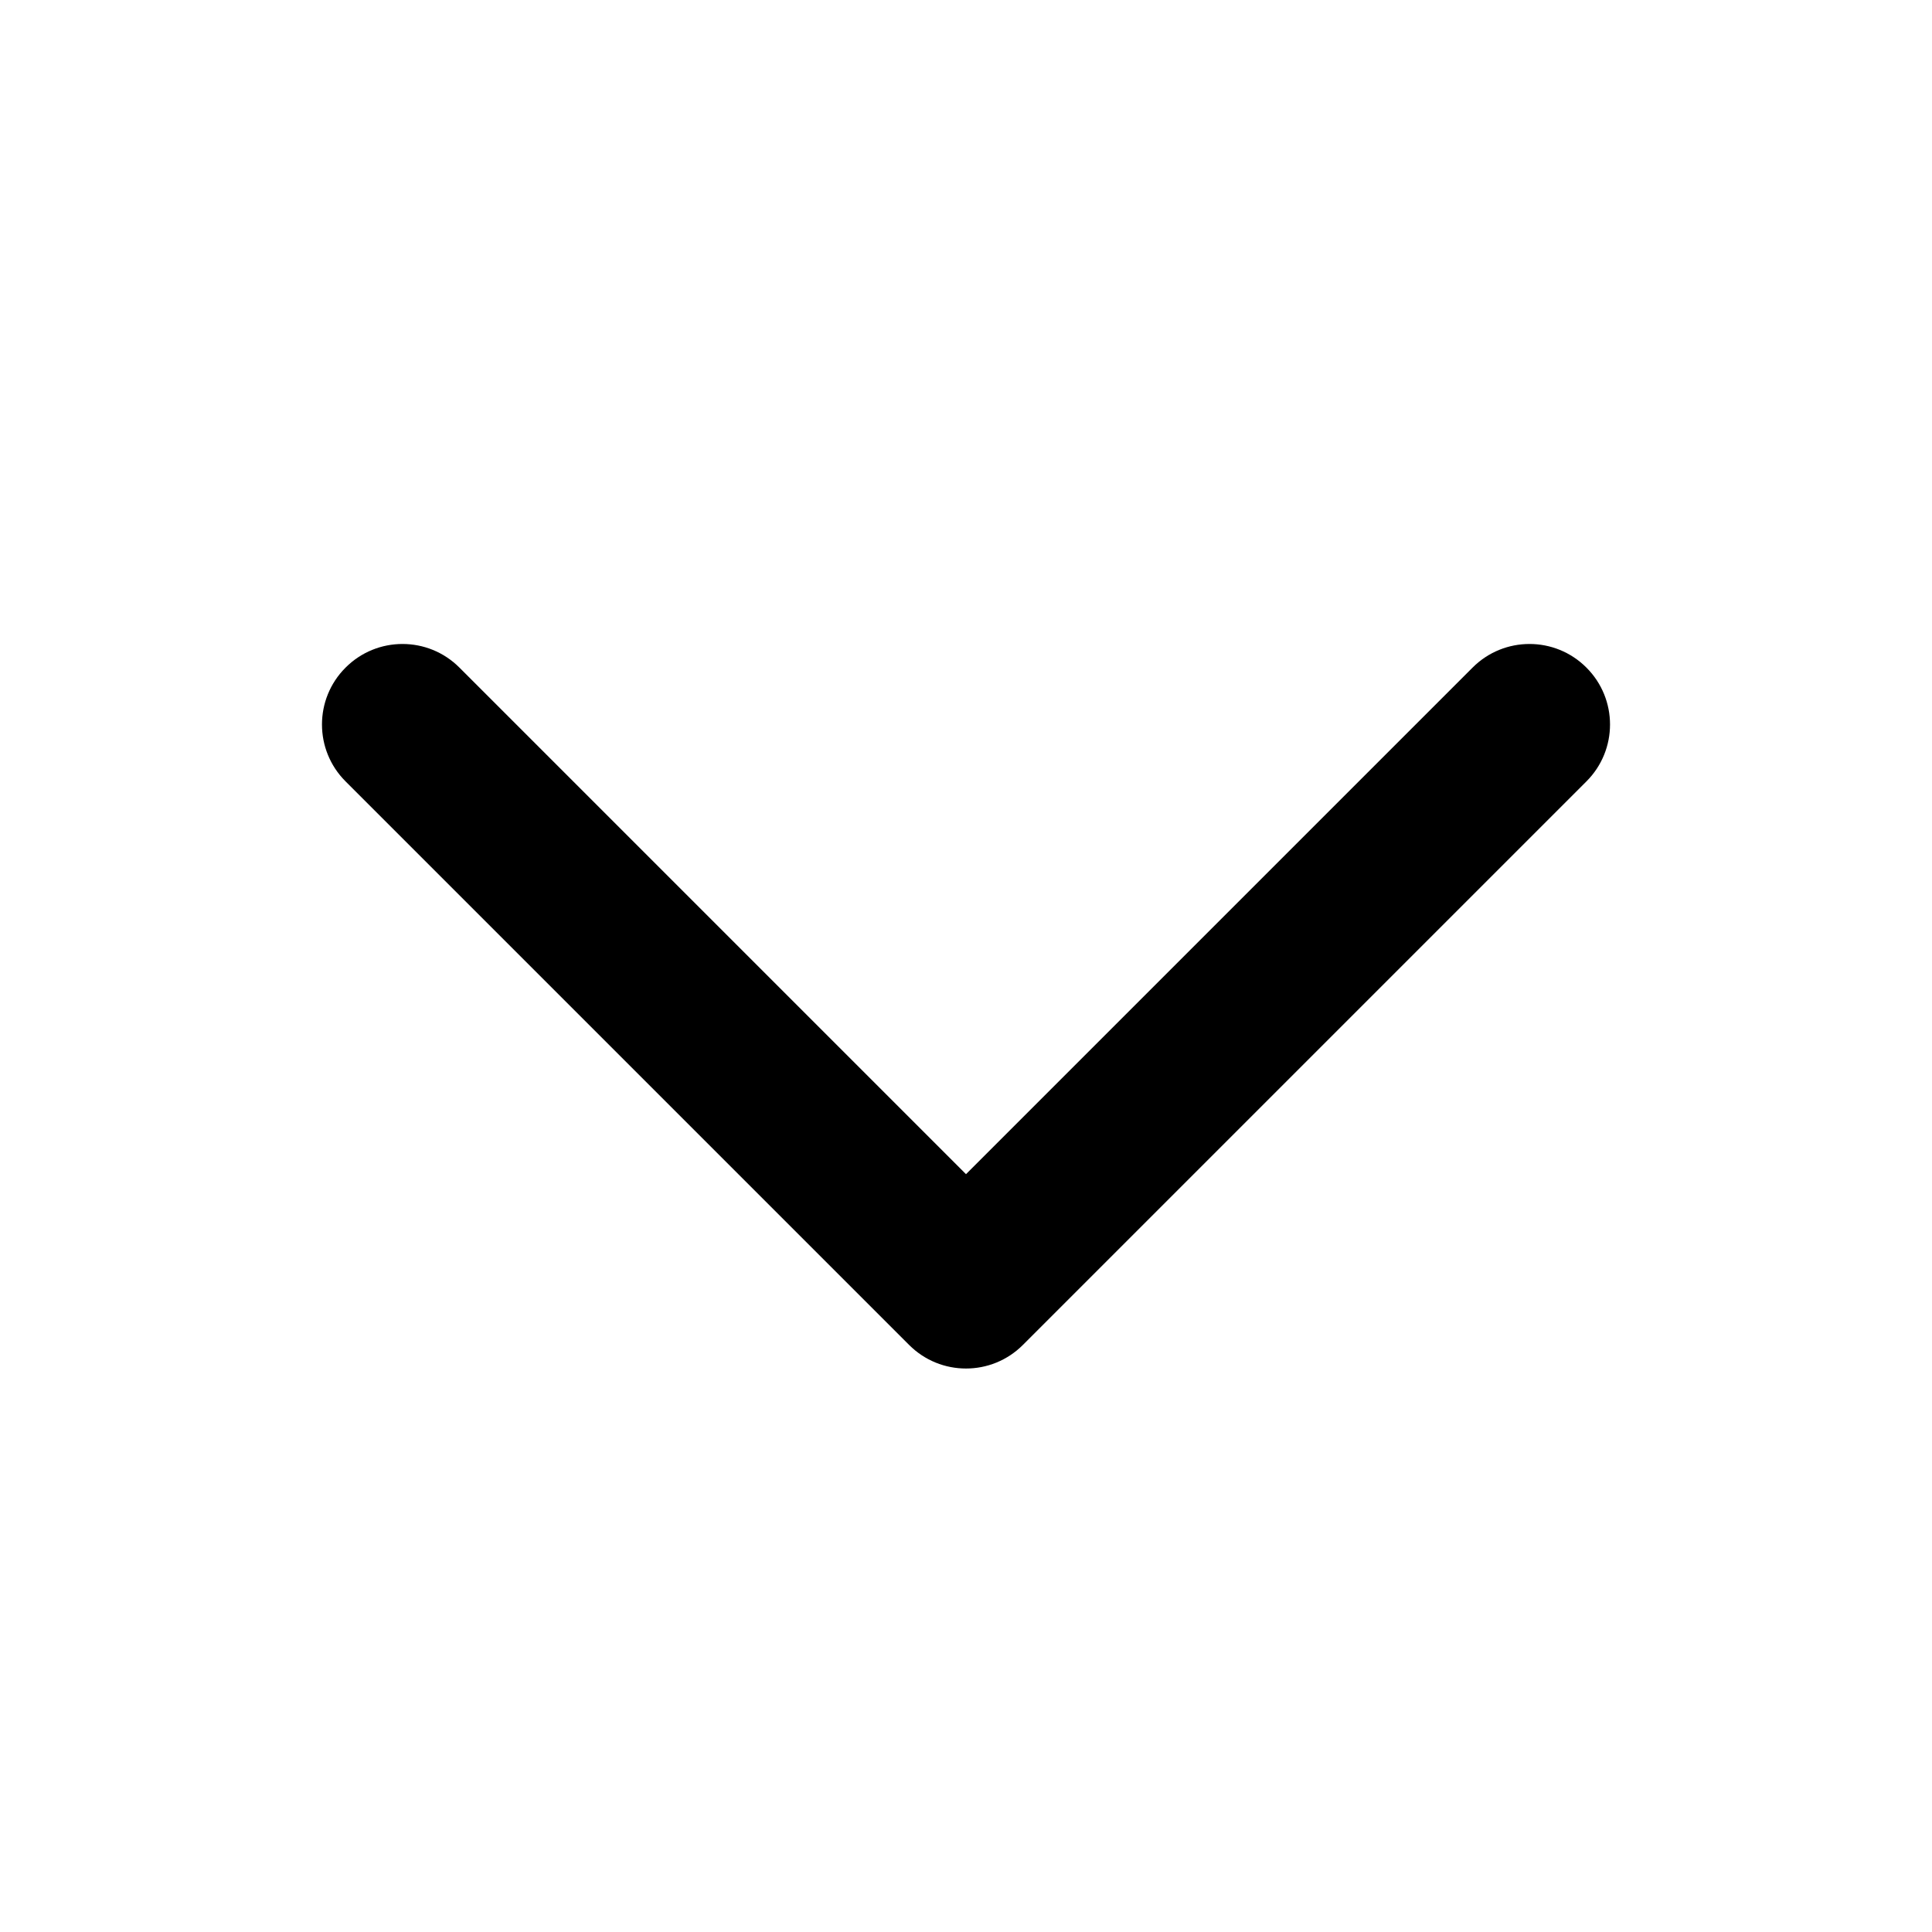
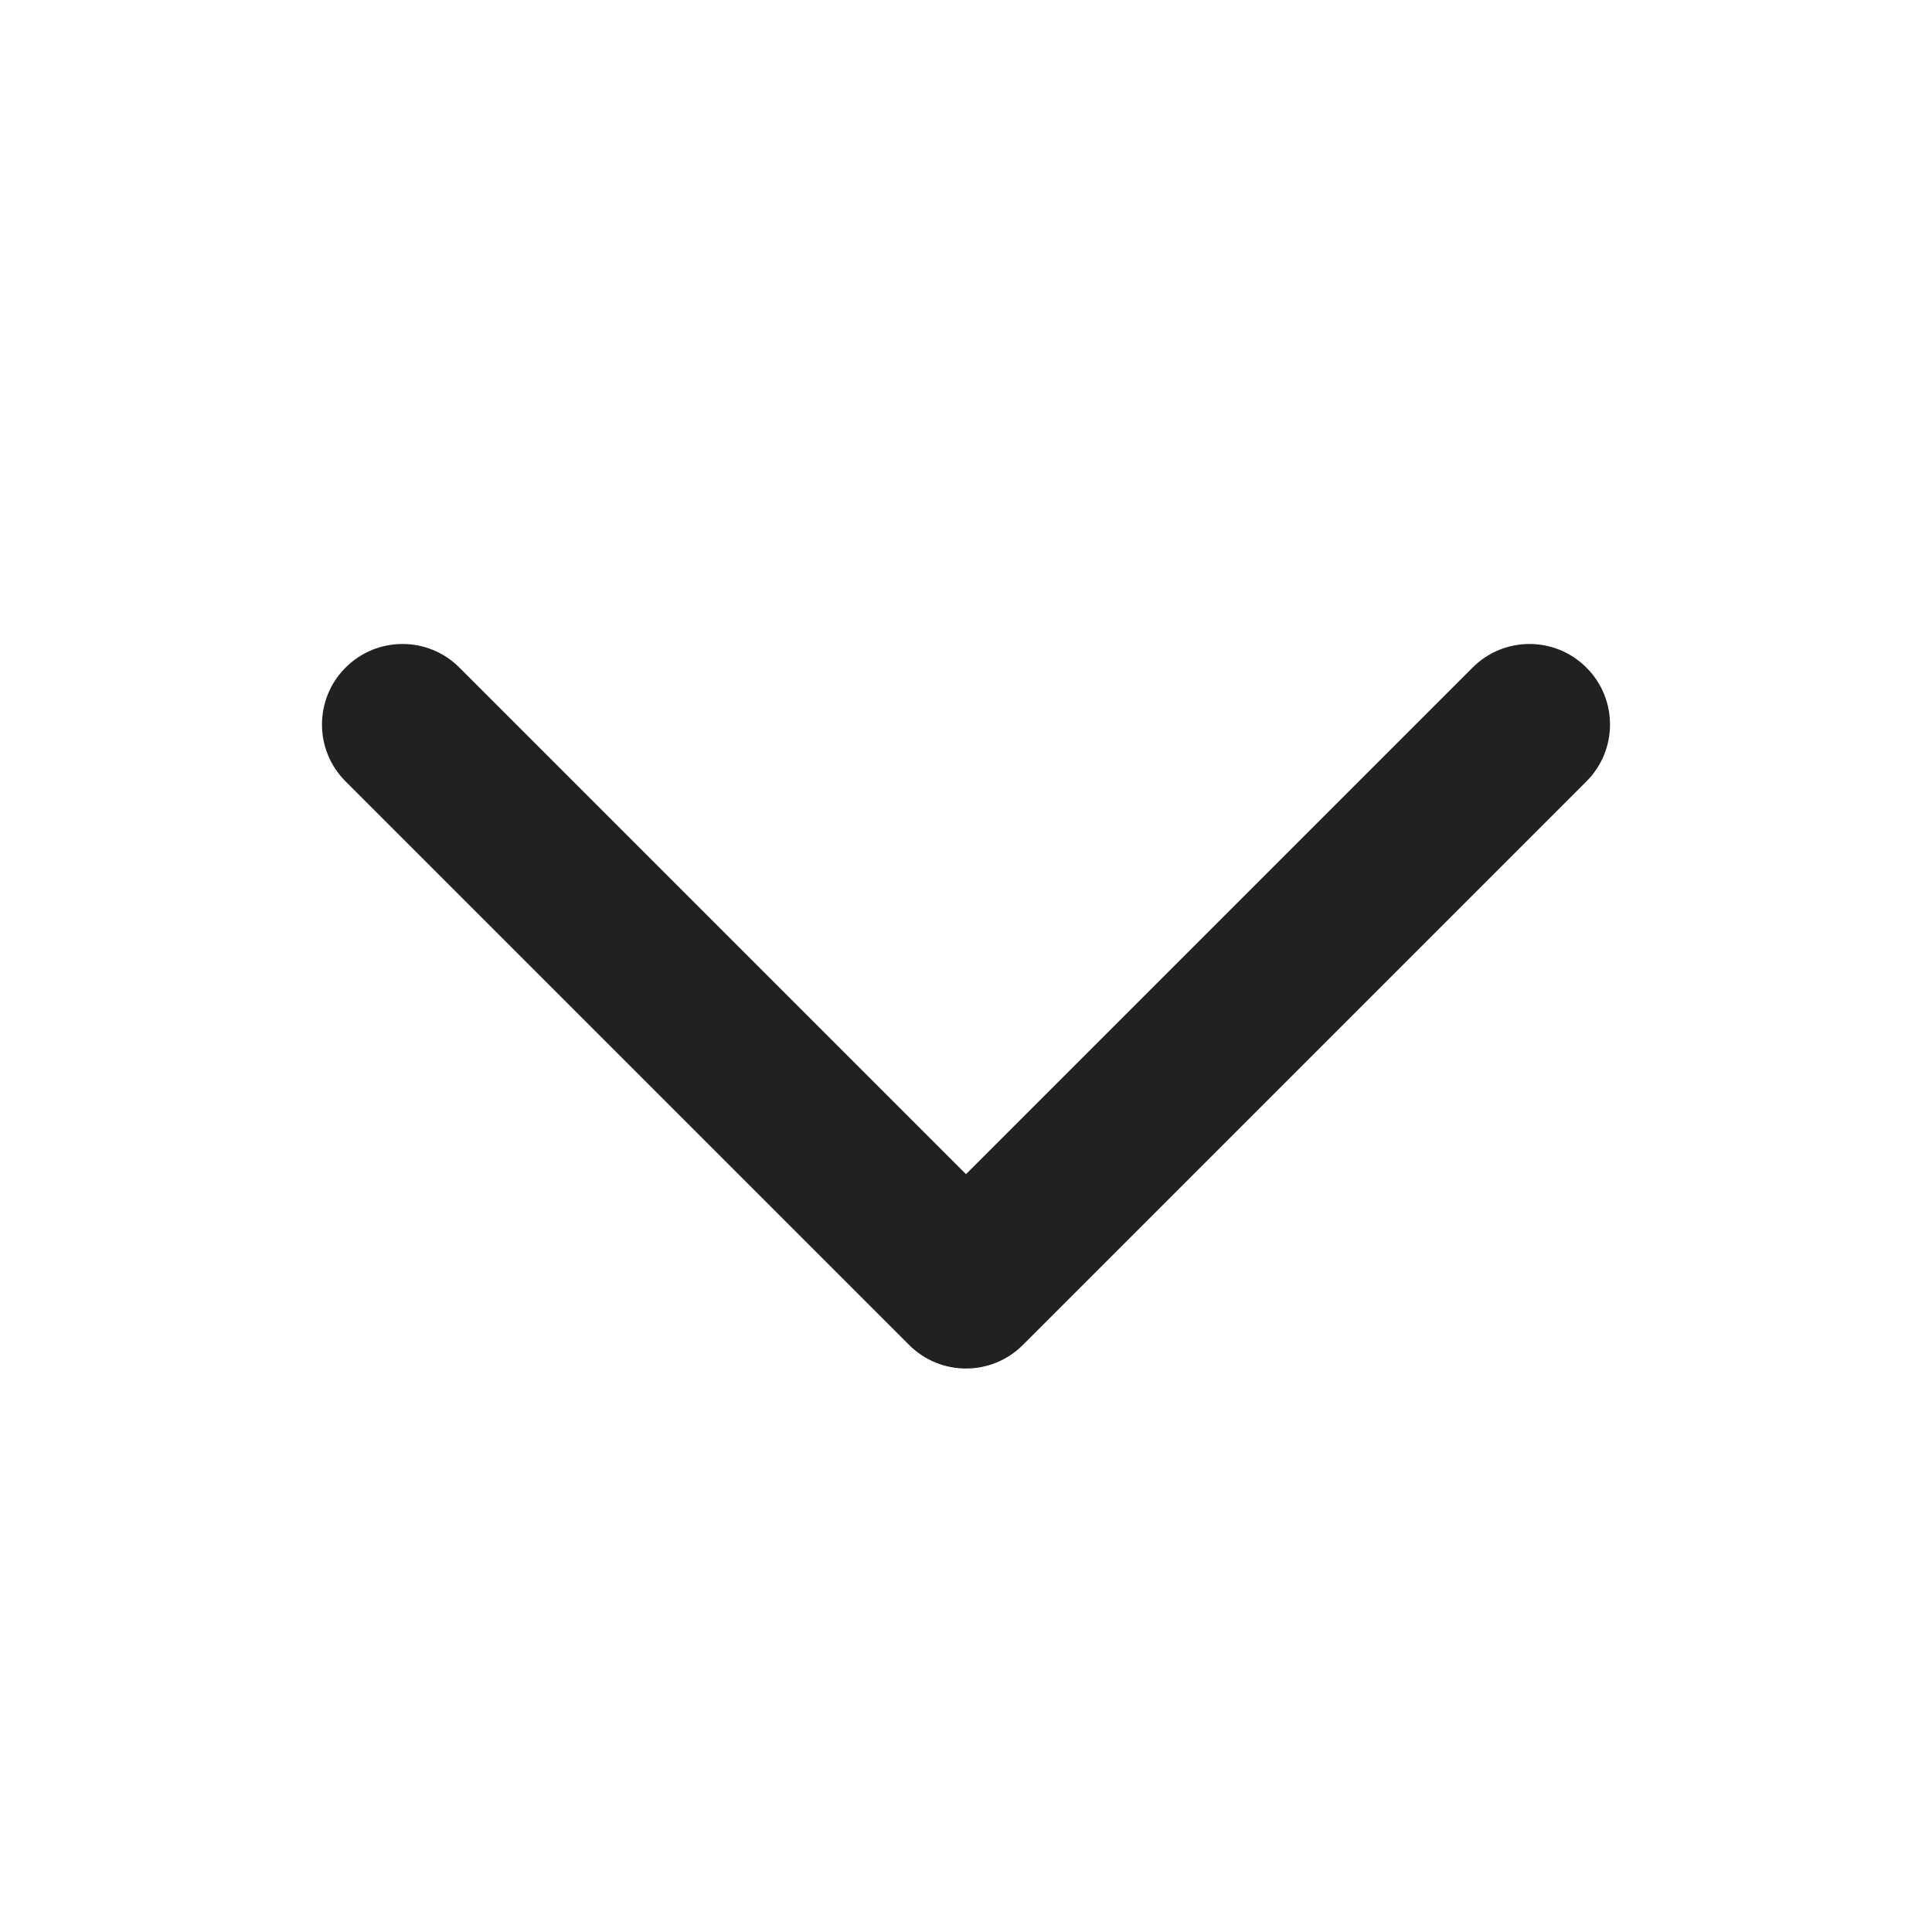
<svg xmlns="http://www.w3.org/2000/svg" width="24" height="24" viewBox="0 0 24 24" fill="none">
-   <path d="M4.293 8.293C4.683 7.902 5.317 7.902 5.707 8.293L12 14.586L18.293 8.293C18.683 7.902 19.317 7.902 19.707 8.293C20.098 8.683 20.098 9.317 19.707 9.707L12.707 16.707C12.317 17.098 11.683 17.098 11.293 16.707L4.293 9.707C3.902 9.317 3.902 8.683 4.293 8.293Z" fill="currentColor" />
+   <path d="M4.293 8.293C4.683 7.902 5.317 7.902 5.707 8.293L12 14.586L18.293 8.293C18.683 7.902 19.317 7.902 19.707 8.293C20.098 8.683 20.098 9.317 19.707 9.707L12.707 16.707C12.317 17.098 11.683 17.098 11.293 16.707L4.293 9.707C3.902 9.317 3.902 8.683 4.293 8.293Z" fill="#212121" />
</svg>
